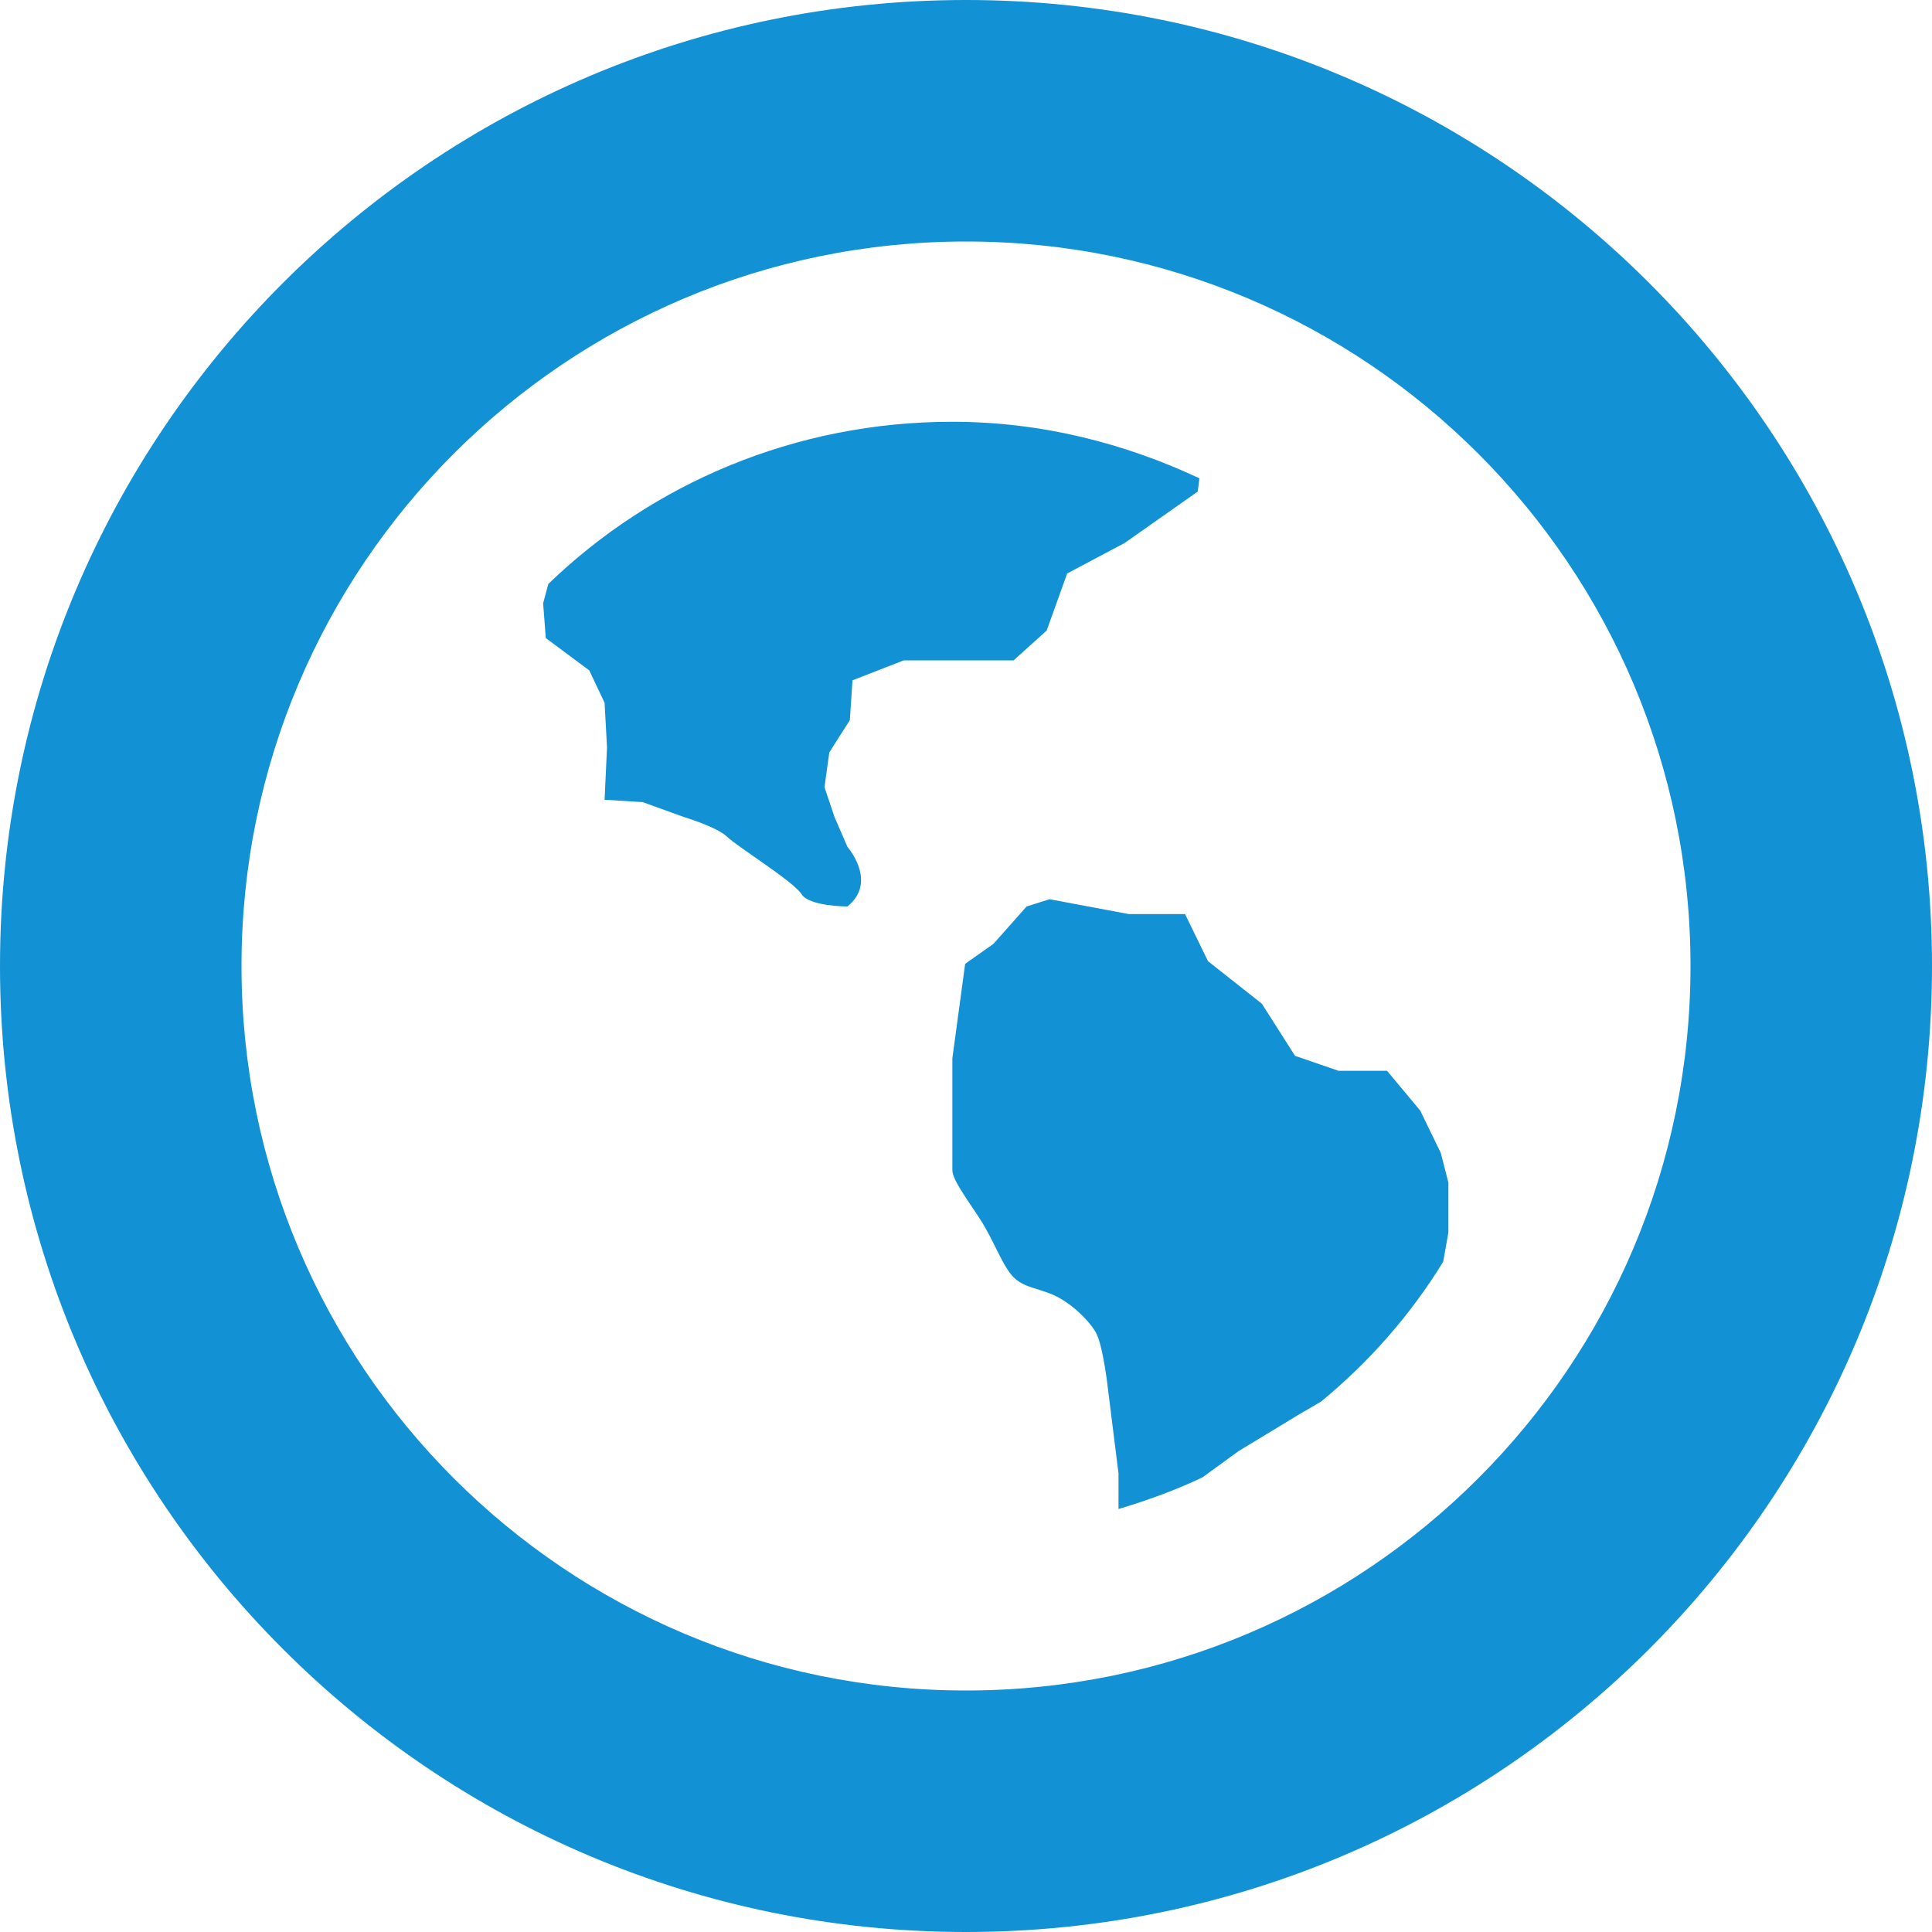
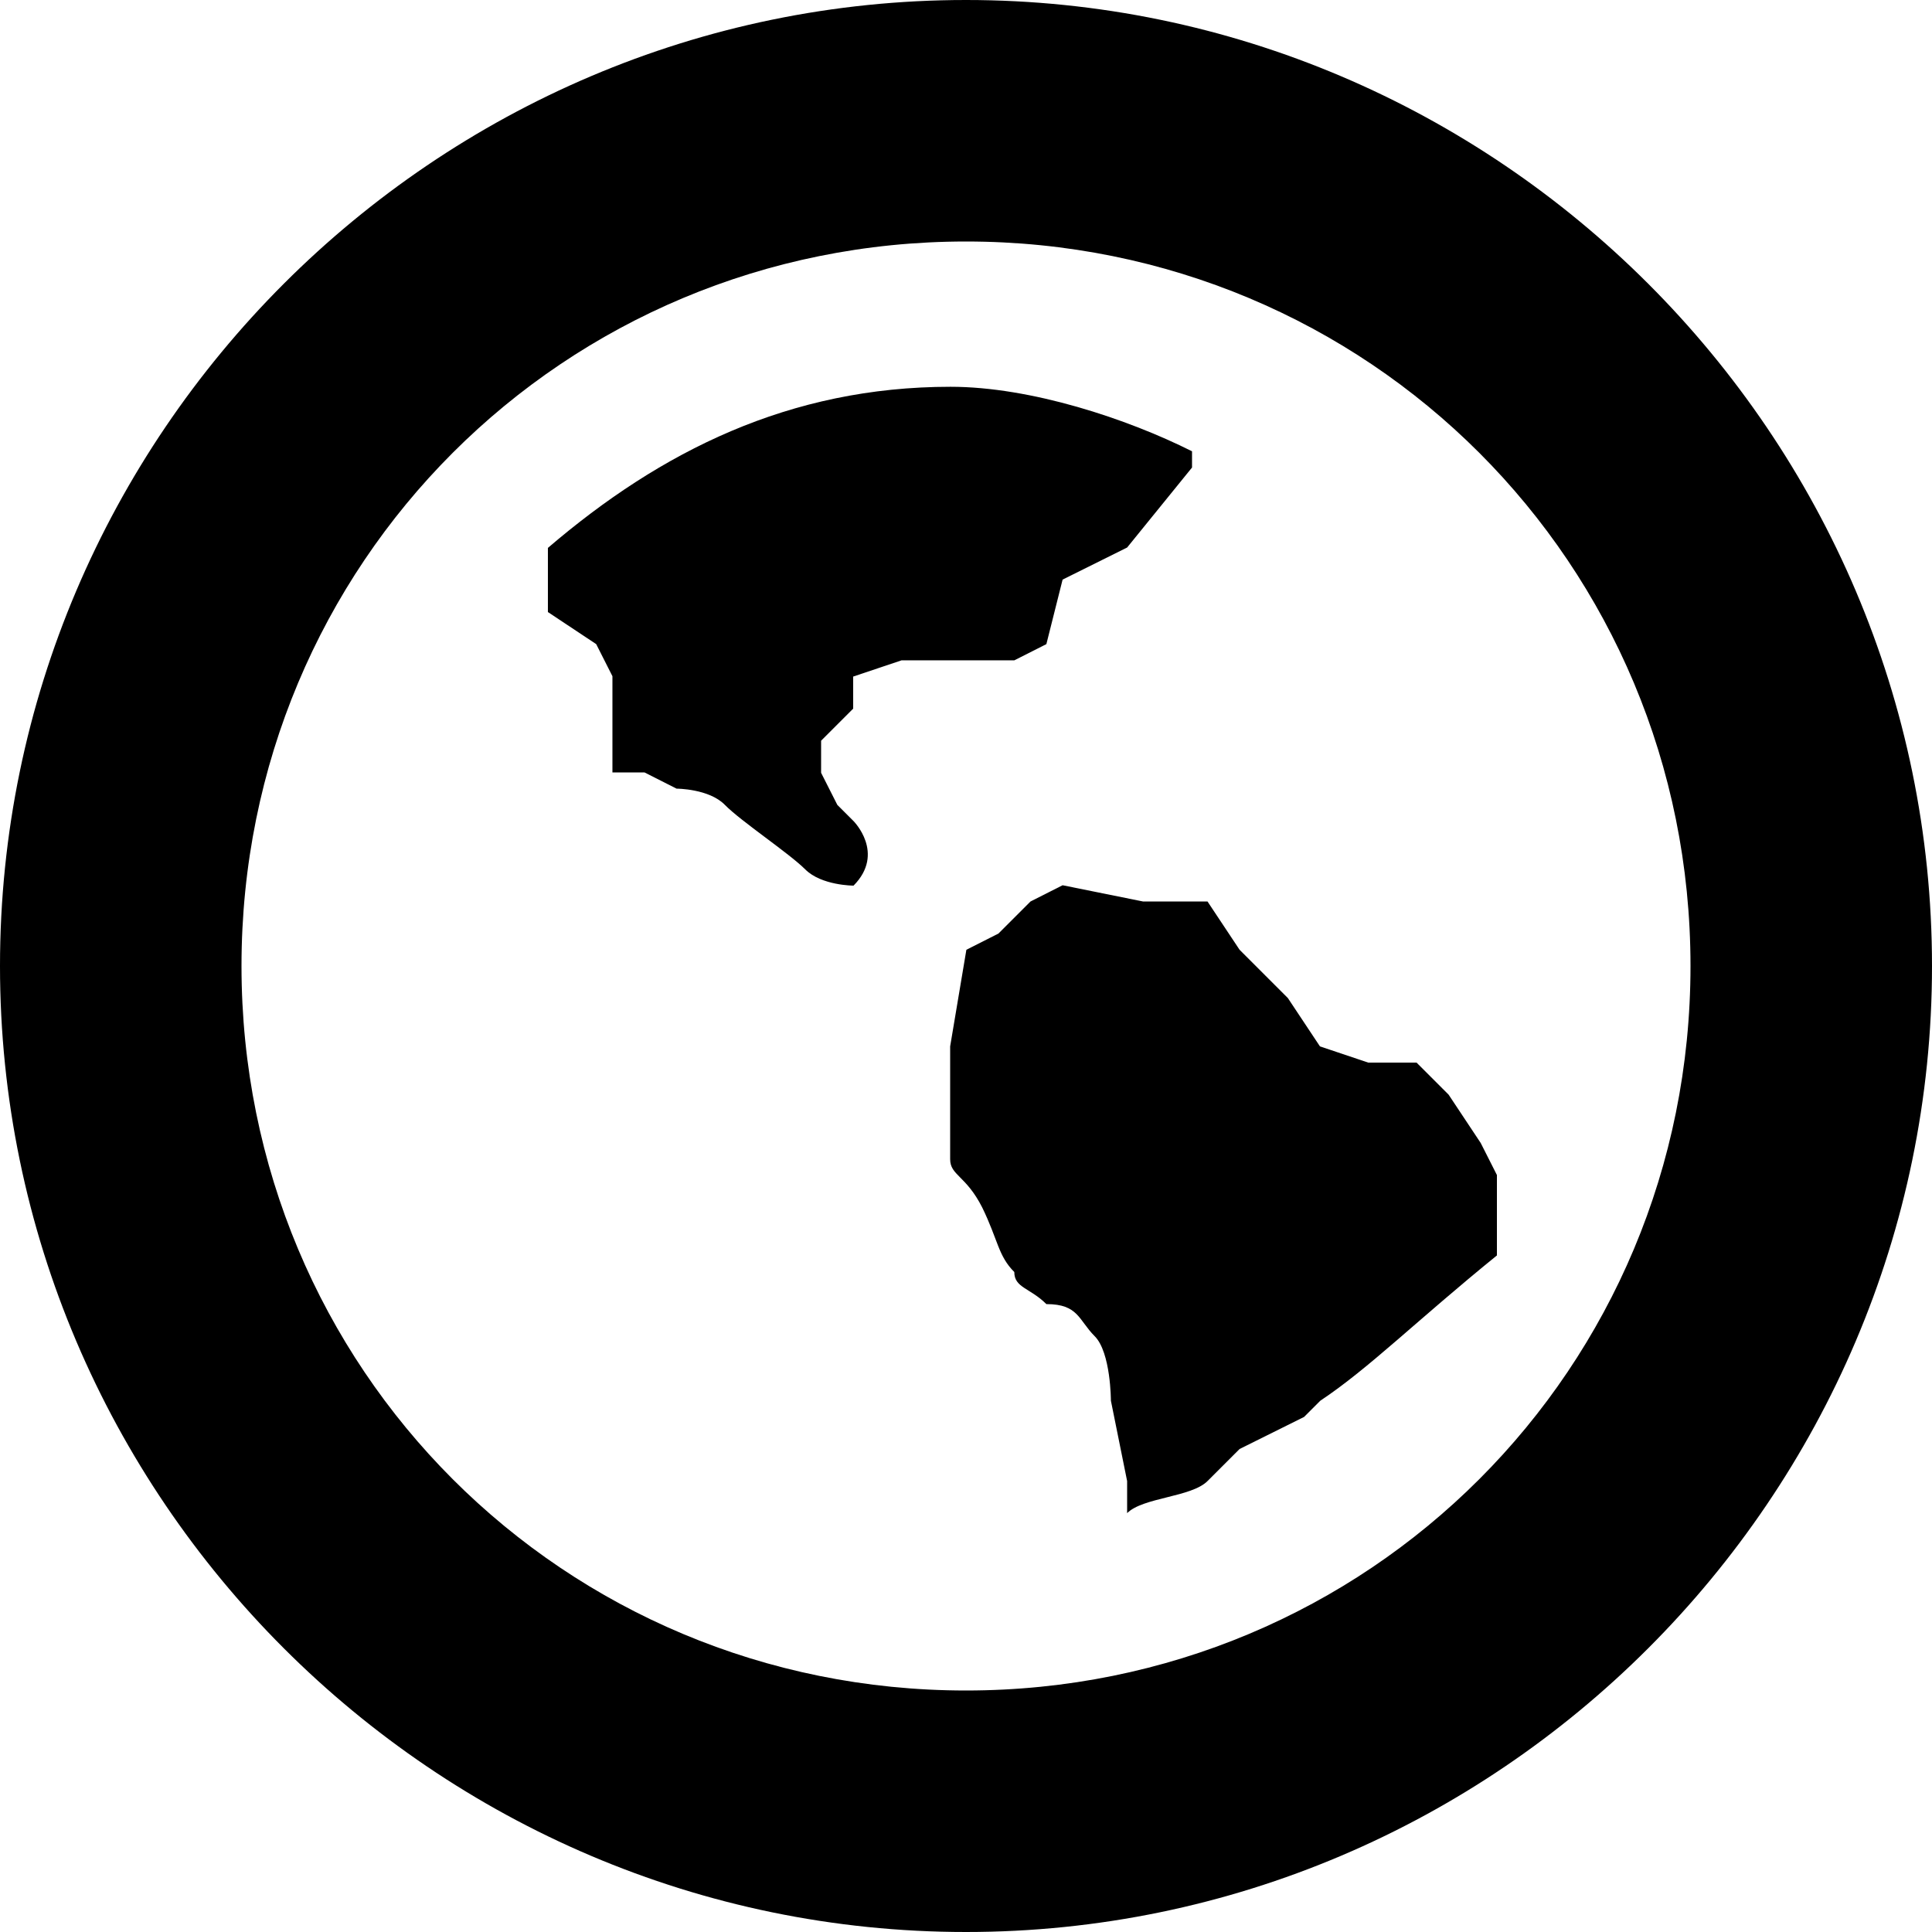
- <svg xmlns="http://www.w3.org/2000/svg" width="16" height="16" viewBox="0 0 16 16">
-   <path d="M9.304 4.502l-.466.247-.17.473-.274.247h-.91l-.424.165-.022.33-.17.267-.04.288.083.247.107.247s.254.29 0 .494c0 0-.317 0-.38-.102-.064-.103-.53-.392-.615-.474-.085-.083-.36-.165-.36-.165l-.34-.123-.316-.02.02-.433-.02-.37-.127-.268-.36-.268-.022-.288.043-.16c.86-.83 2.04-1.343 3.345-1.343.737 0 1.425.177 2.047.468l-.014.11-.614.432zm1.637 7.105l-.175.102-.508.308-.3.218c-.222.106-.455.19-.695.262v-.295l-.085-.68s-.042-.39-.106-.493c-.062-.103-.21-.247-.36-.31-.147-.06-.253-.06-.338-.164-.084-.103-.148-.288-.254-.453-.106-.165-.233-.33-.233-.412v-.925l.106-.783.234-.165.275-.31.19-.06.656.123h.466l.19.39.446.352.275.432.36.124h.402l.275.33.17.35.063.246v.412l-.043.243c-.27.44-.61.827-1.01 1.157zM8 2C4.687 2 2 4.686 2 8c0 3.313 2.687 6 6 6 3.314 0 6-2.687 6-6 0-3.314-2.686-6-6-6zm0 14c-4.418 0-8-3.582-8-8s3.582-8 8-8c4.42 0 8 3.582 8 8s-3.58 8-8 8z" fill="#1291D4" fill-rule="evenodd" />
+ <svg xmlns="http://www.w3.org/2000/svg" version="1.1" id="Layer_1" x="0px" y="0px" viewBox="-473 287 512 512" style="enable-background:new -473 287 512 512;" xml:space="preserve">
+   <path d="M-174.3,432.1l-17.1,8.5l-4.3,17.1l-8.5,4.3h-29.9l-12.8,4.3v8.5l-8.5,8.5v8.5l4.3,8.5l4.3,4.3c0,0,8.5,8.5,0,17.1  c0,0-8.5,0-12.8-4.3c-4.3-4.3-17.1-12.8-21.3-17.1s-12.8-4.3-12.8-4.3l-8.5-4.3h-8.5V479v-12.8l-4.3-8.5l-12.8-8.5v-8.5v-8.5  c29.9-25.6,64-42.7,106.7-42.7c21.3,0,46.9,8.5,64,17.1v4.3L-174.3,432.1L-174.3,432.1z M-123.1,658.2l-4.3,4.3l-17.1,8.5l-8.5,8.5  c-4.3,4.3-17.1,4.3-21.3,8.5v-8.5l-4.3-21.3c0,0,0-12.8-4.3-17.1c-4.3-4.3-4.3-8.5-12.8-8.5c-4.3-4.3-8.5-4.3-8.5-8.5  c-4.3-4.3-4.3-8.5-8.5-17.1c-4.3-8.5-8.5-8.5-8.5-12.8v-29.9l4.3-25.6l8.5-4.3l8.5-8.5l8.5-4.3l21.3,4.3h17.1l8.5,12.8l12.8,12.8  l8.5,12.8l12.8,4.3h12.8l8.5,8.5l8.5,12.8l4.3,8.5v12.8v8.5C-97.5,636.9-110.3,649.7-123.1,658.2L-123.1,658.2z M-217,351  c-106.7,0-192,85.3-192,192s85.3,192,192,192s192-85.3,192-192S-110.3,351-217,351z M-217,799c-140.8,0-256-115.2-256-256  s115.2-256,256-256S39,402.2,39,543S-76.2,799-217,799z" />
</svg>
